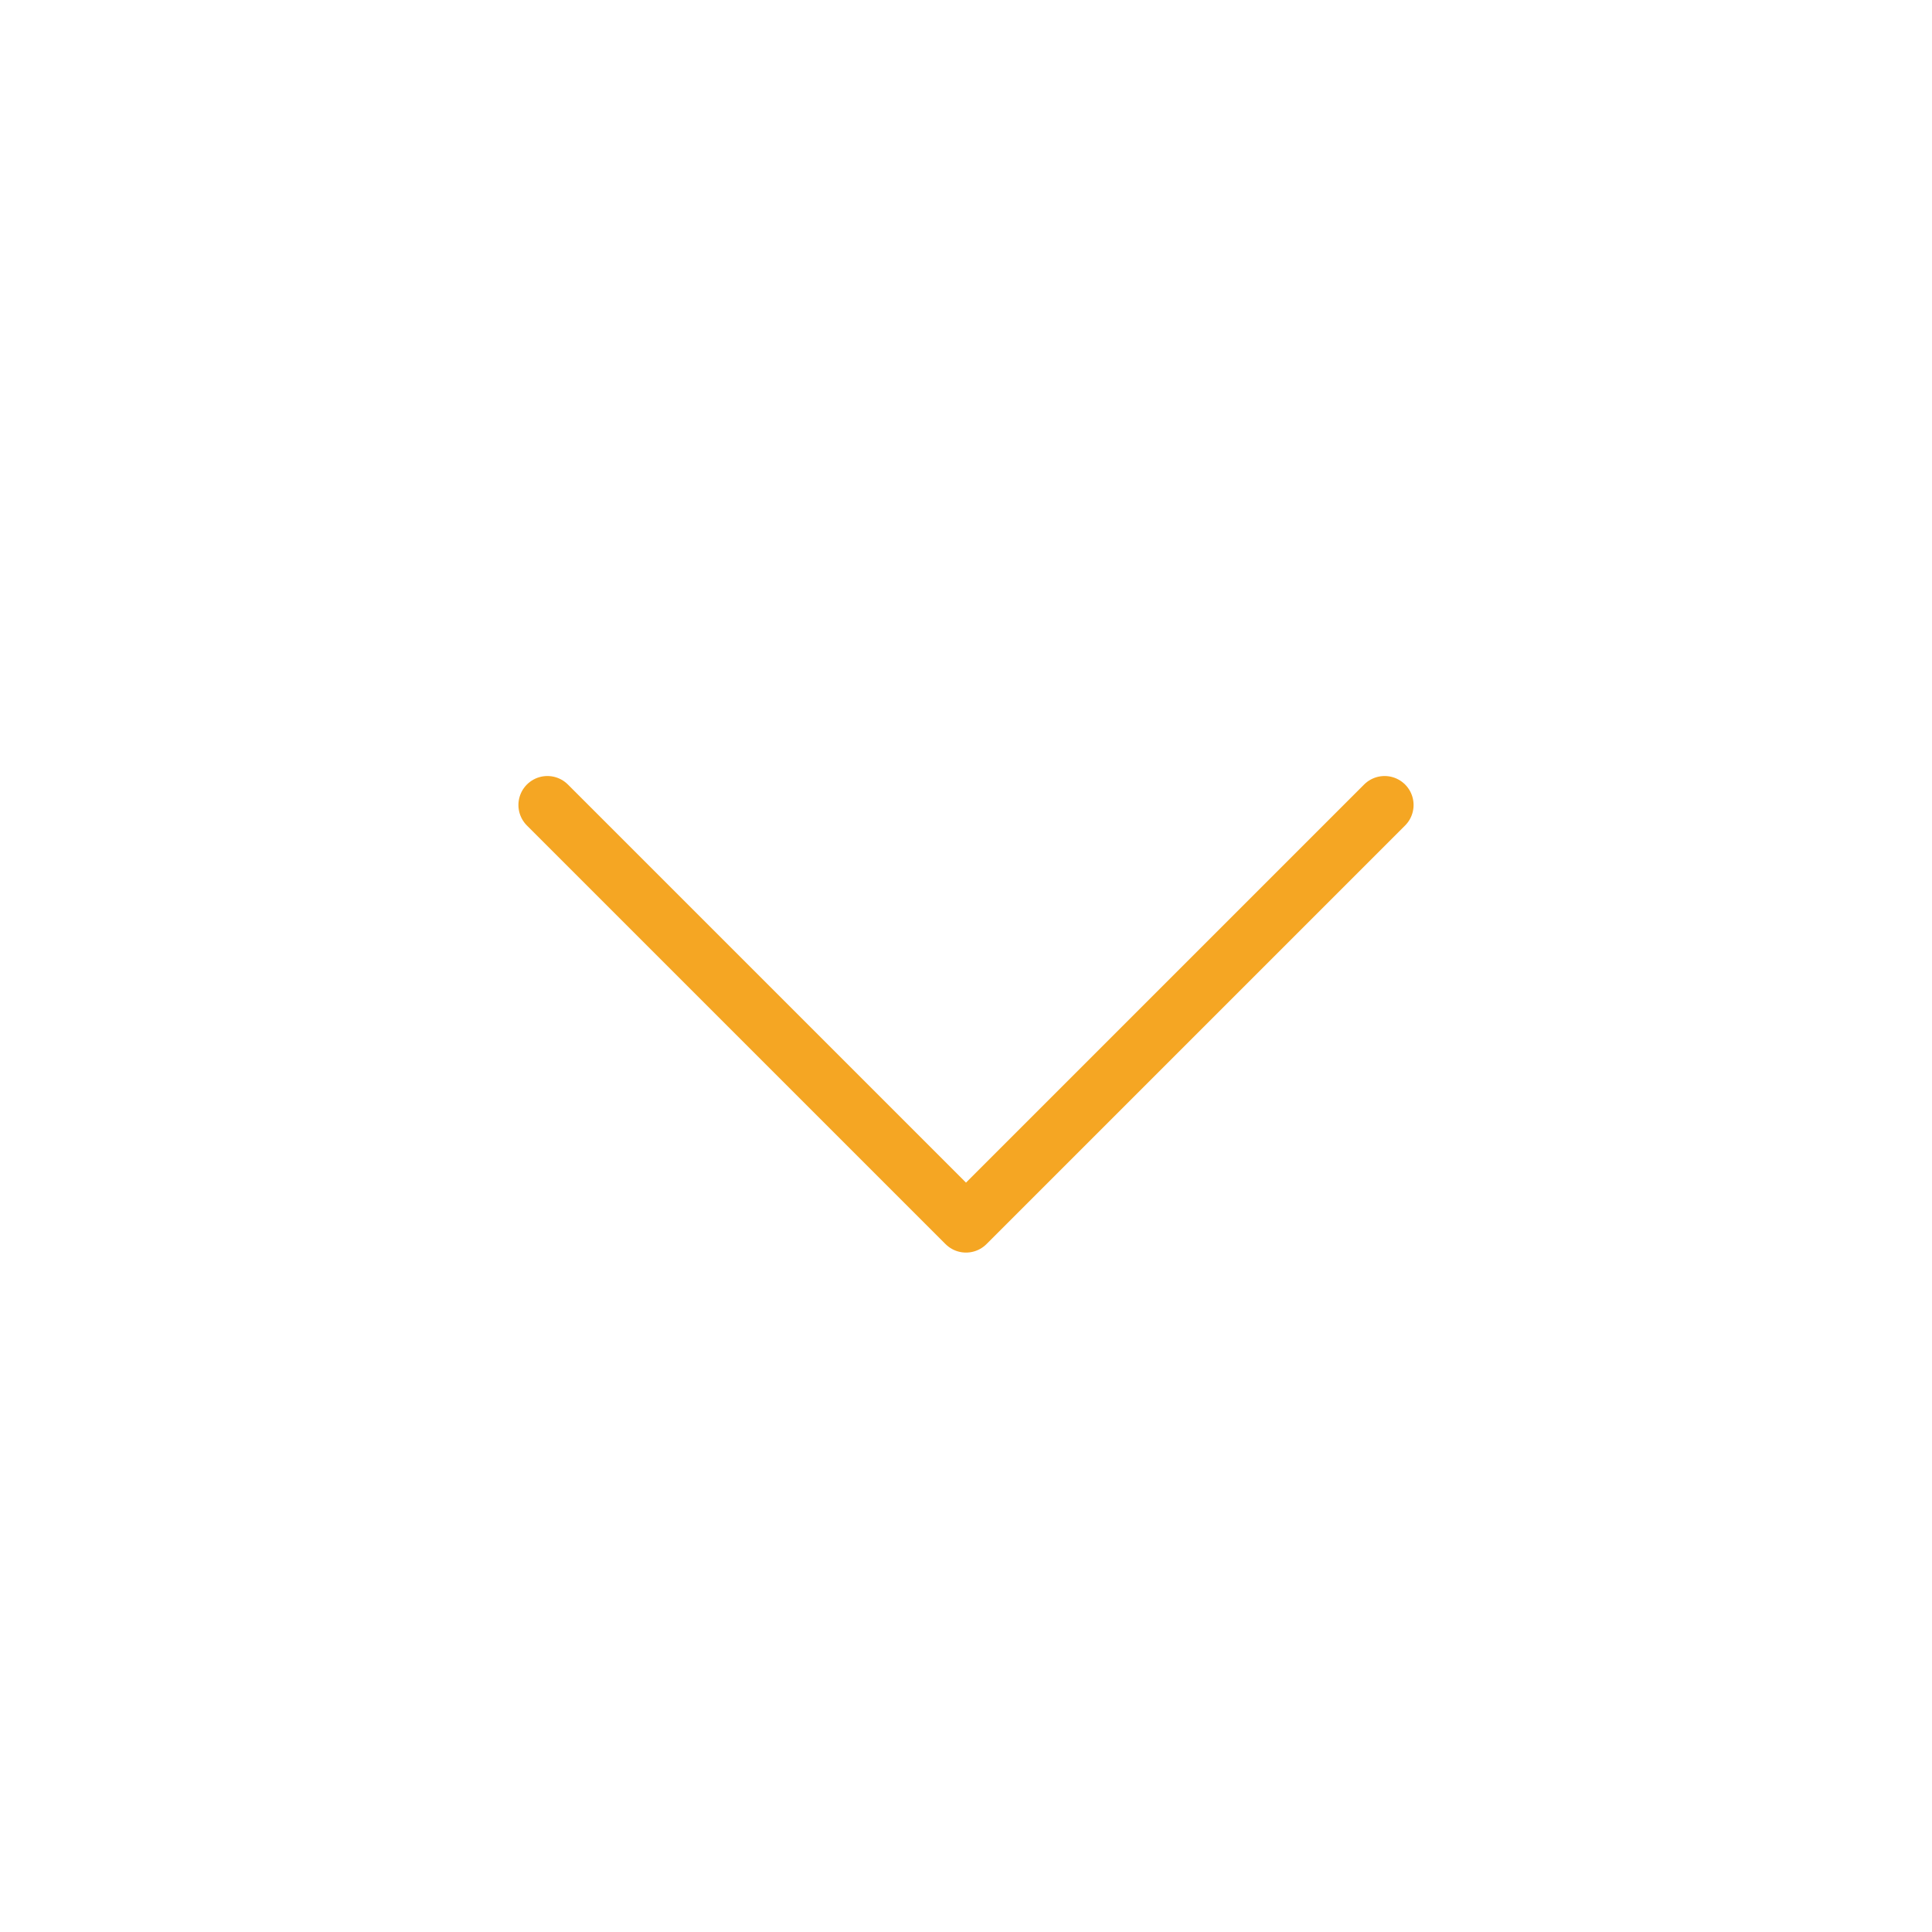
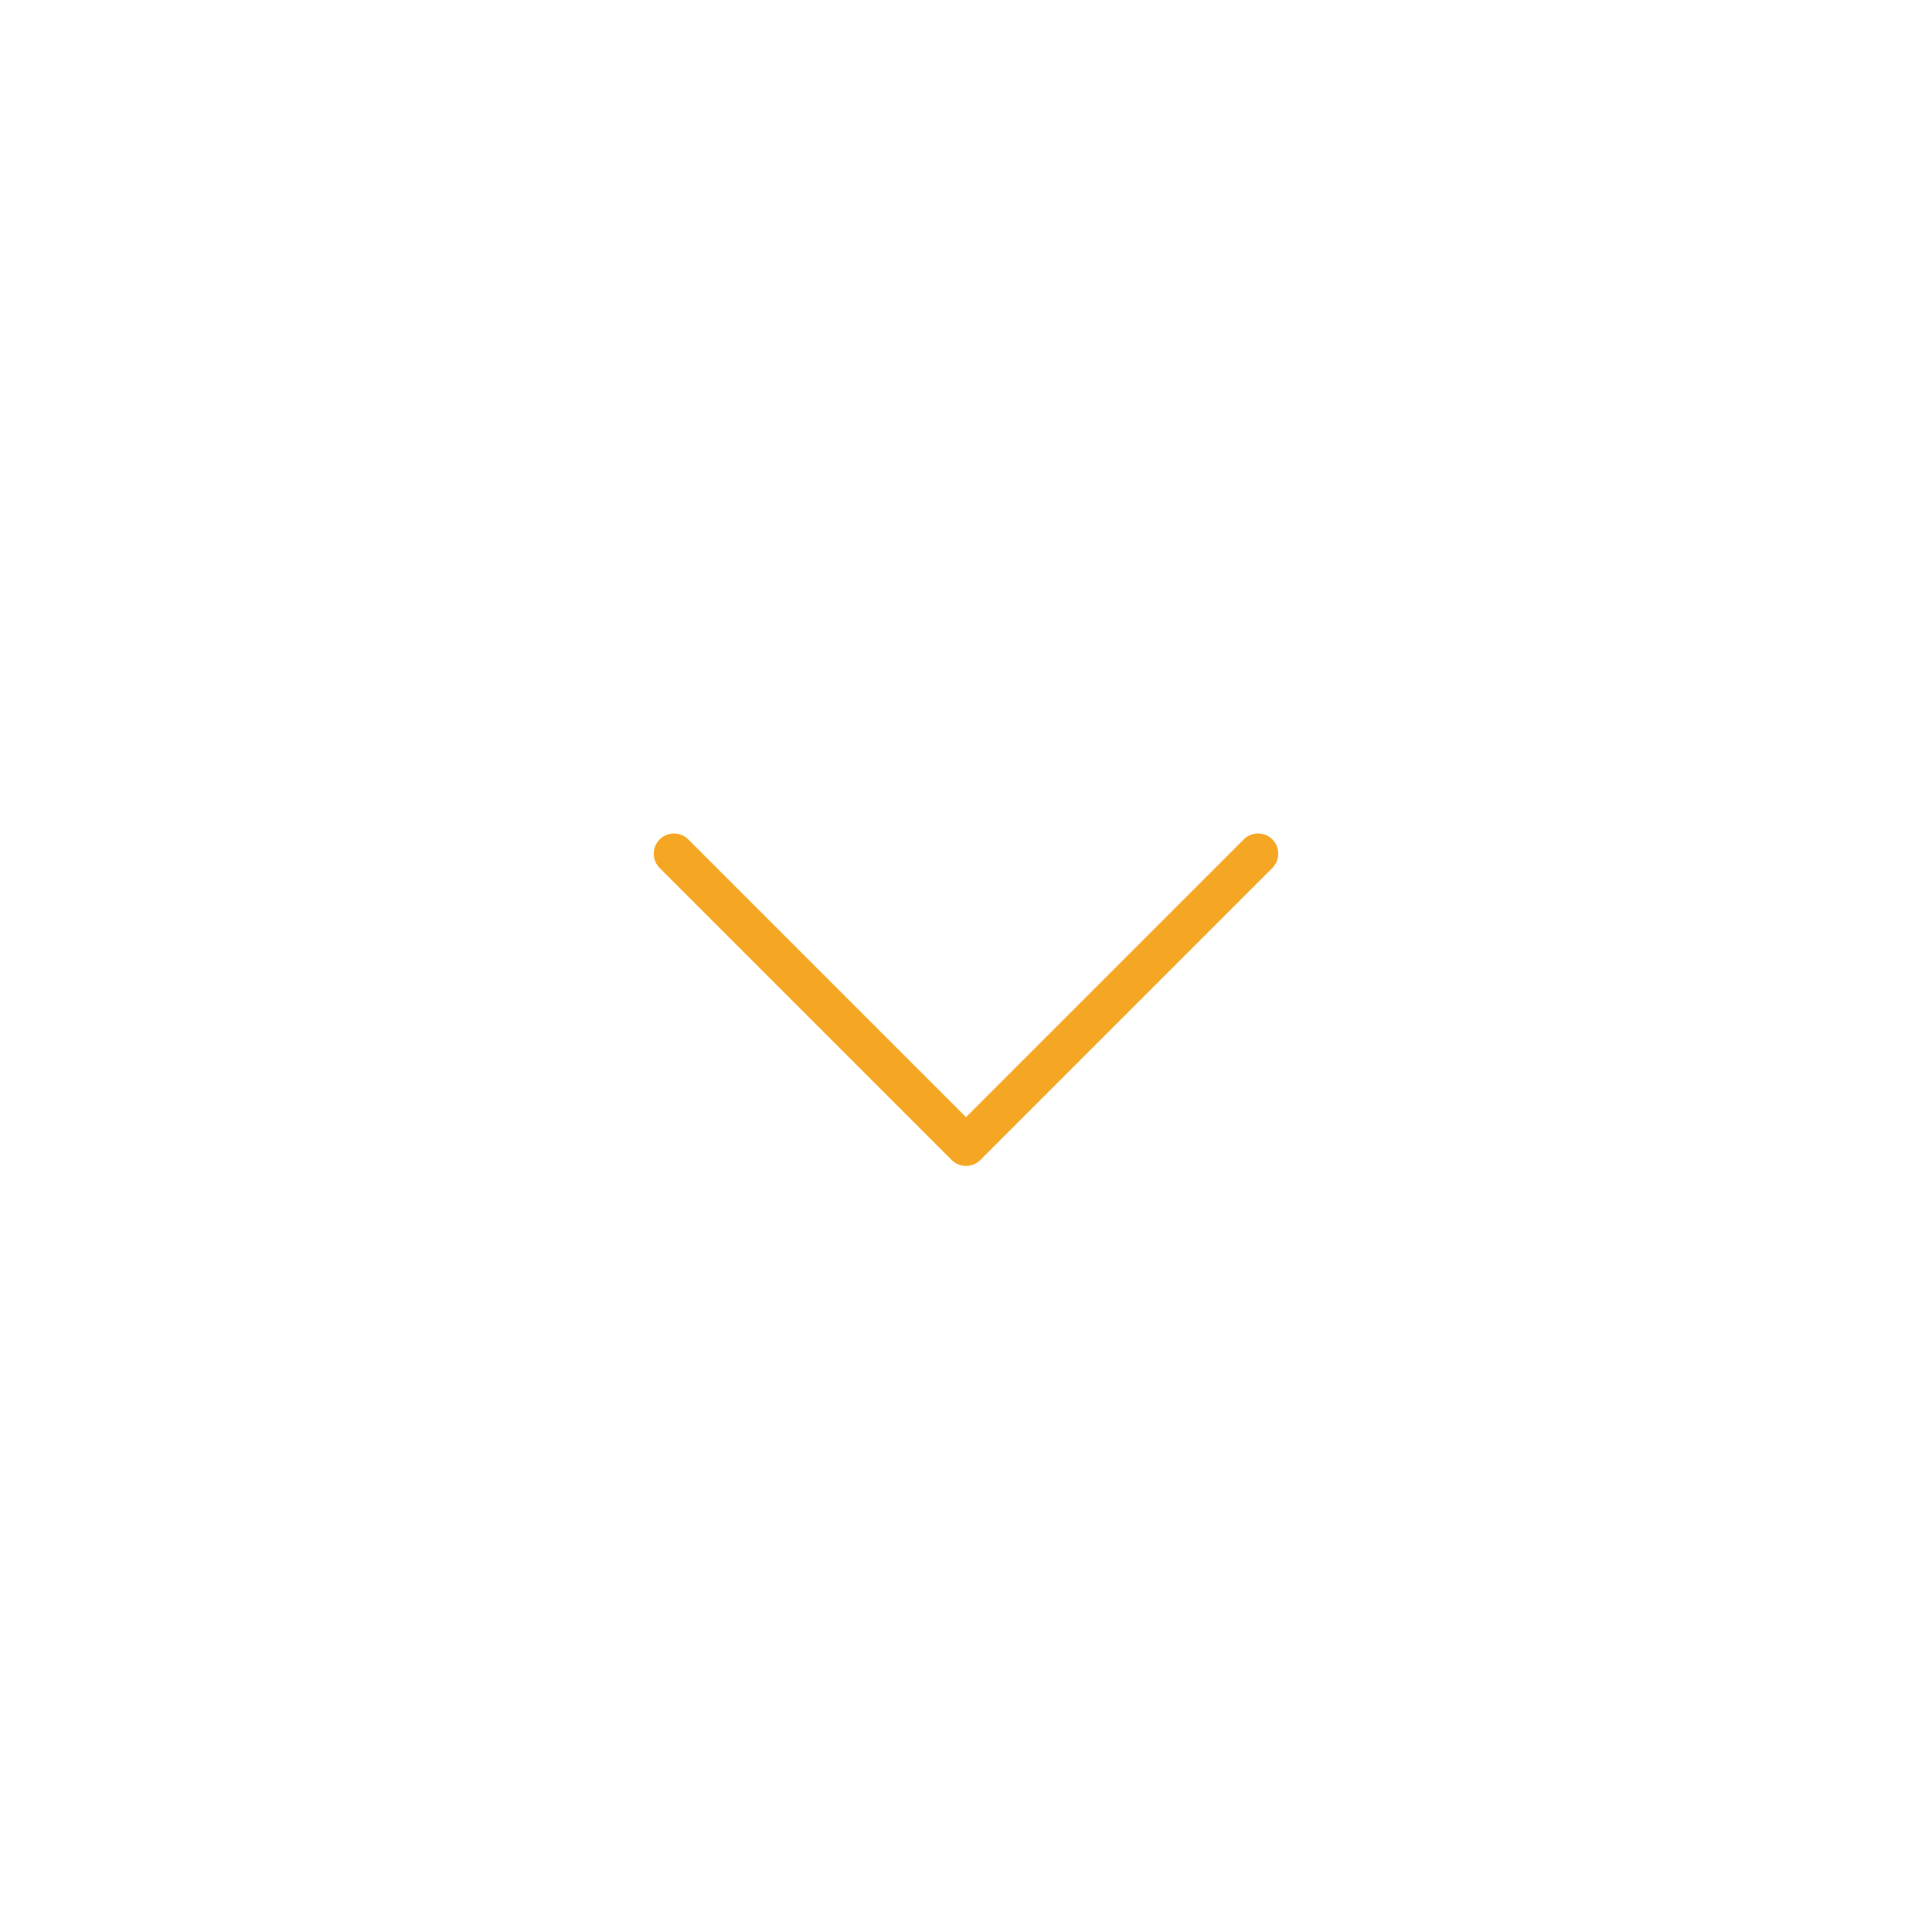
- <svg xmlns="http://www.w3.org/2000/svg" viewBox="25 25 60 60" fill="none">
+ <svg xmlns="http://www.w3.org/2000/svg" viewBox="12 12 86 86" fill="none">
  <defs>
    <style>
    .s      { stroke: #F5A623; stroke-width: 1.8; stroke-linecap: round; stroke-linejoin: round; fill: none; }
    .s-thin { stroke: #F5A623; stroke-width: 1.2; stroke-linecap: round; stroke-linejoin: round; fill: none; }
    .s-dim  { stroke: #F5A623; stroke-width: 1.2; stroke-linecap: round; fill: none; opacity: 0.4; }
    .f      { fill: #F5A623; }
    .f-bg   { fill: #2a1a00; }
  </style>
  </defs>
  <g id="icon-chevron-down">
    <path class="s" d="M42 50 L55 63 L68 50" />
  </g>
</svg>
